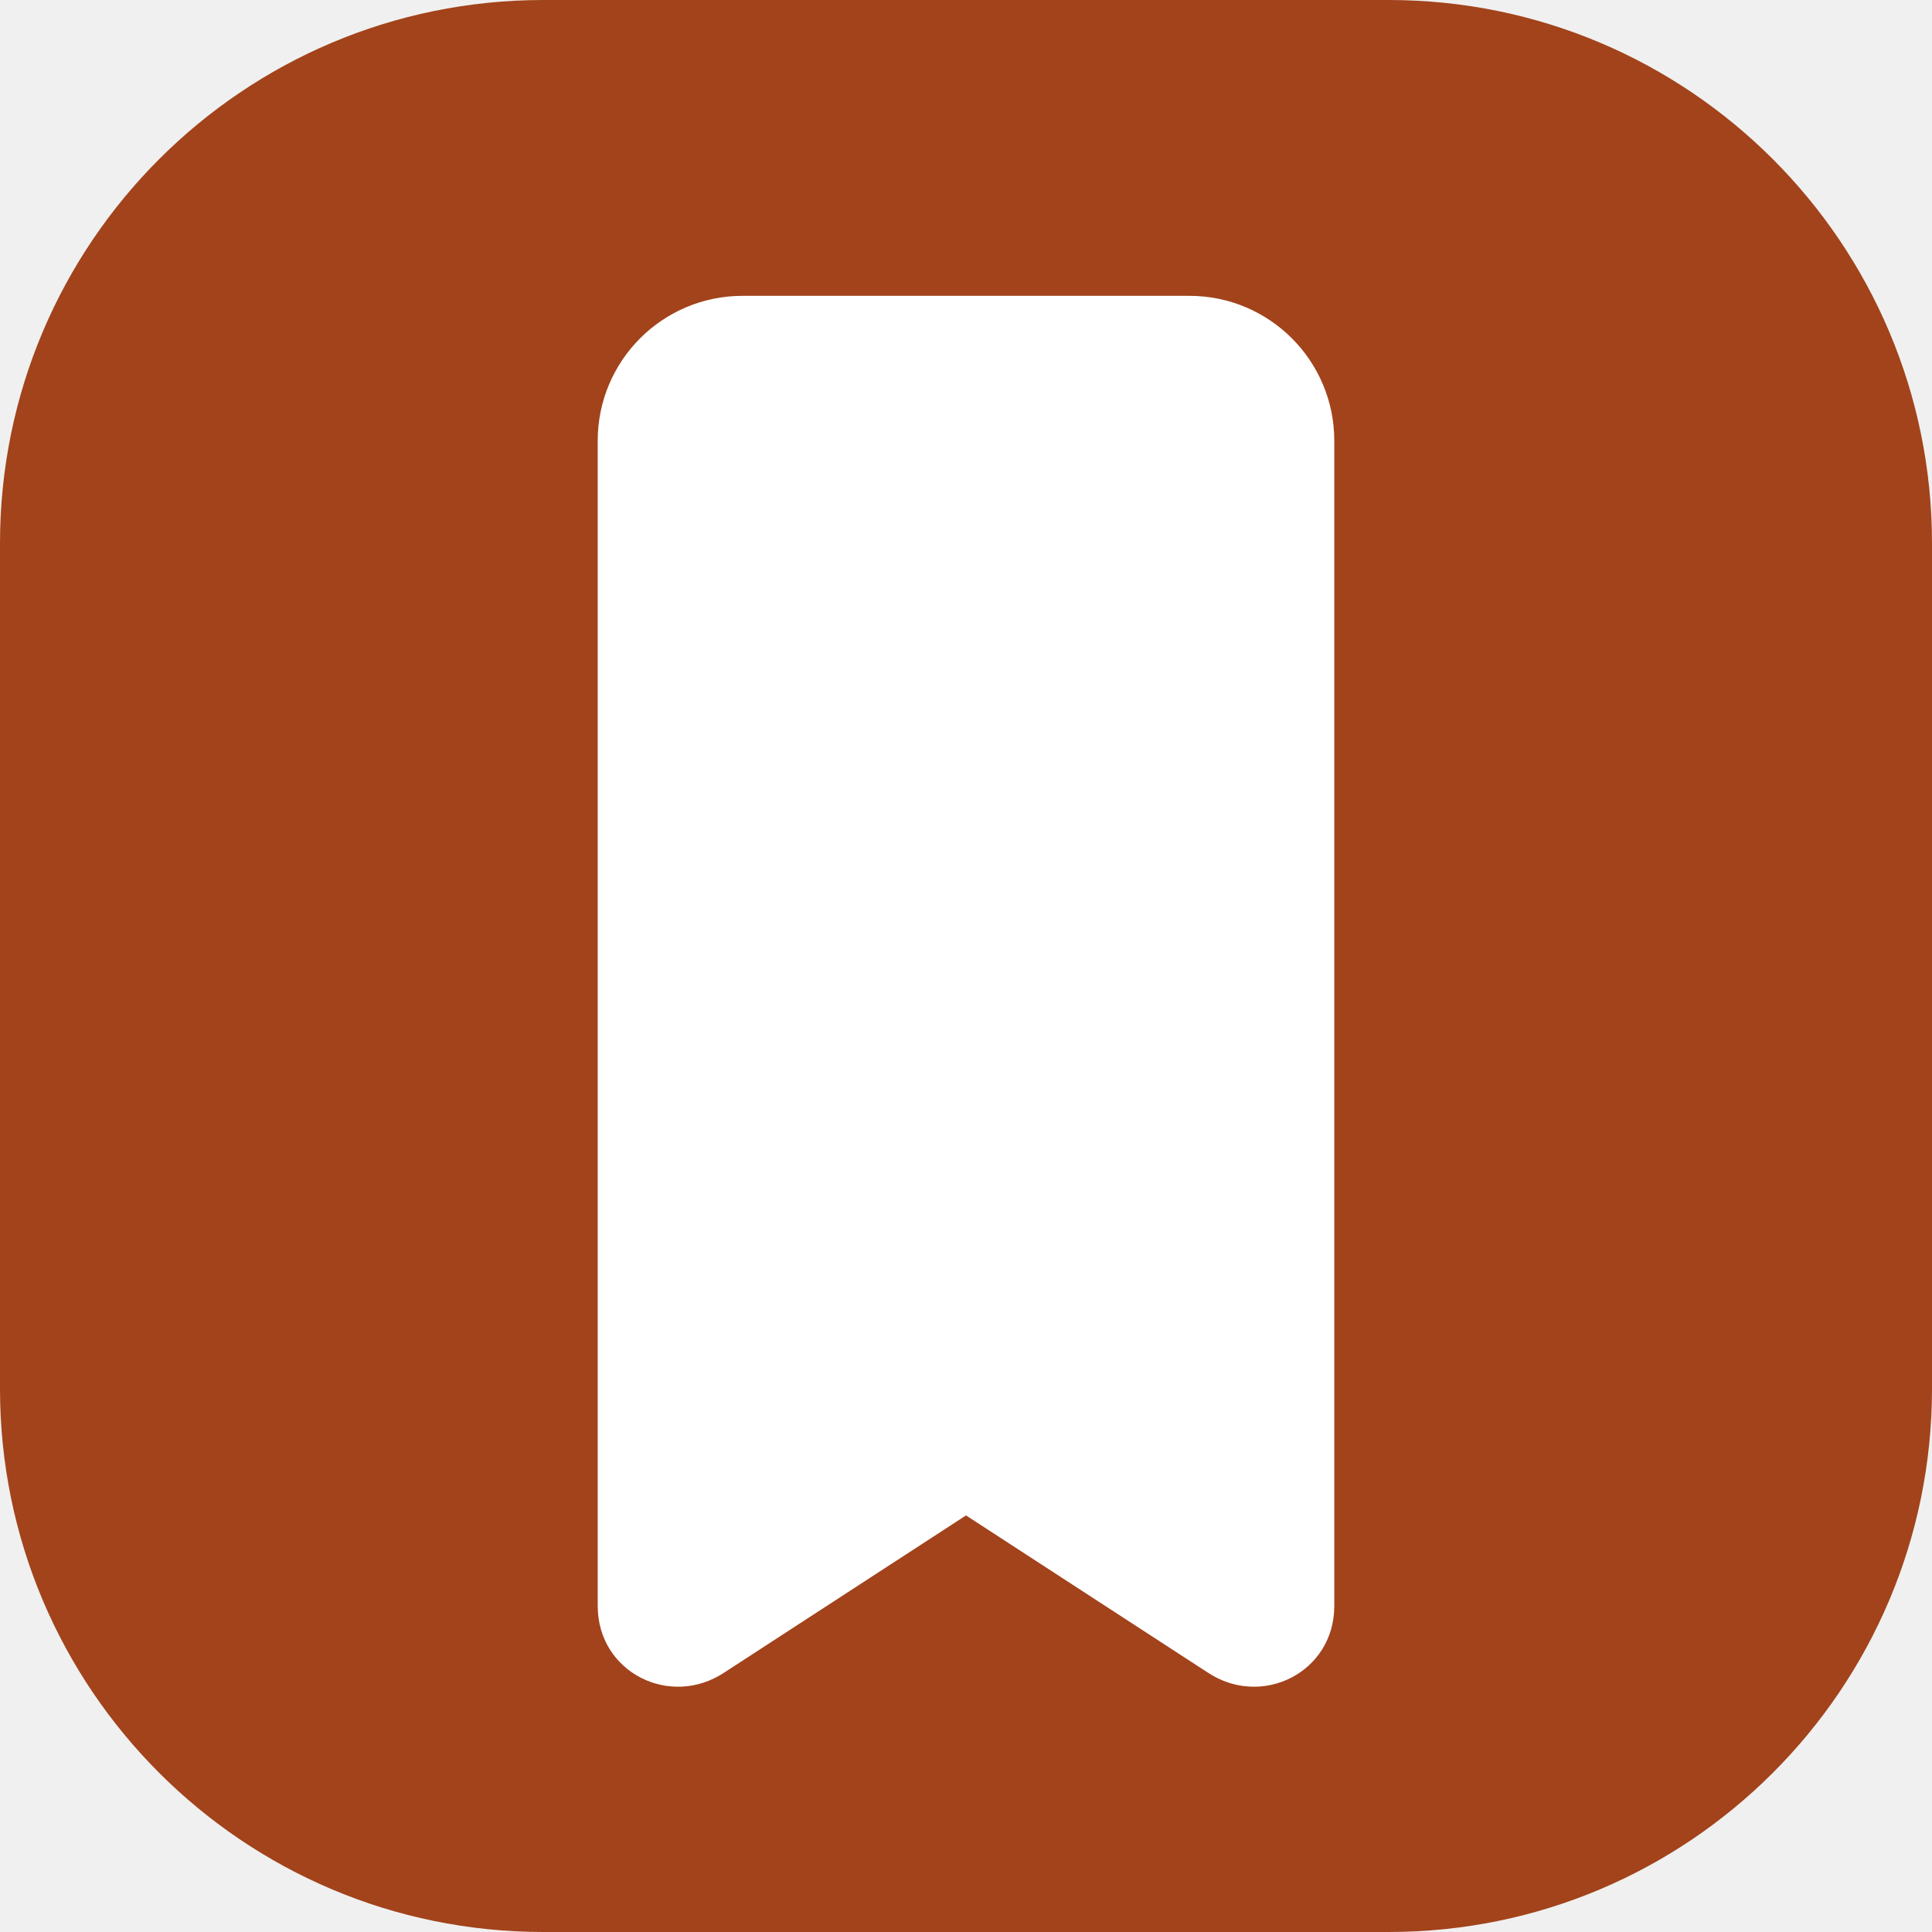
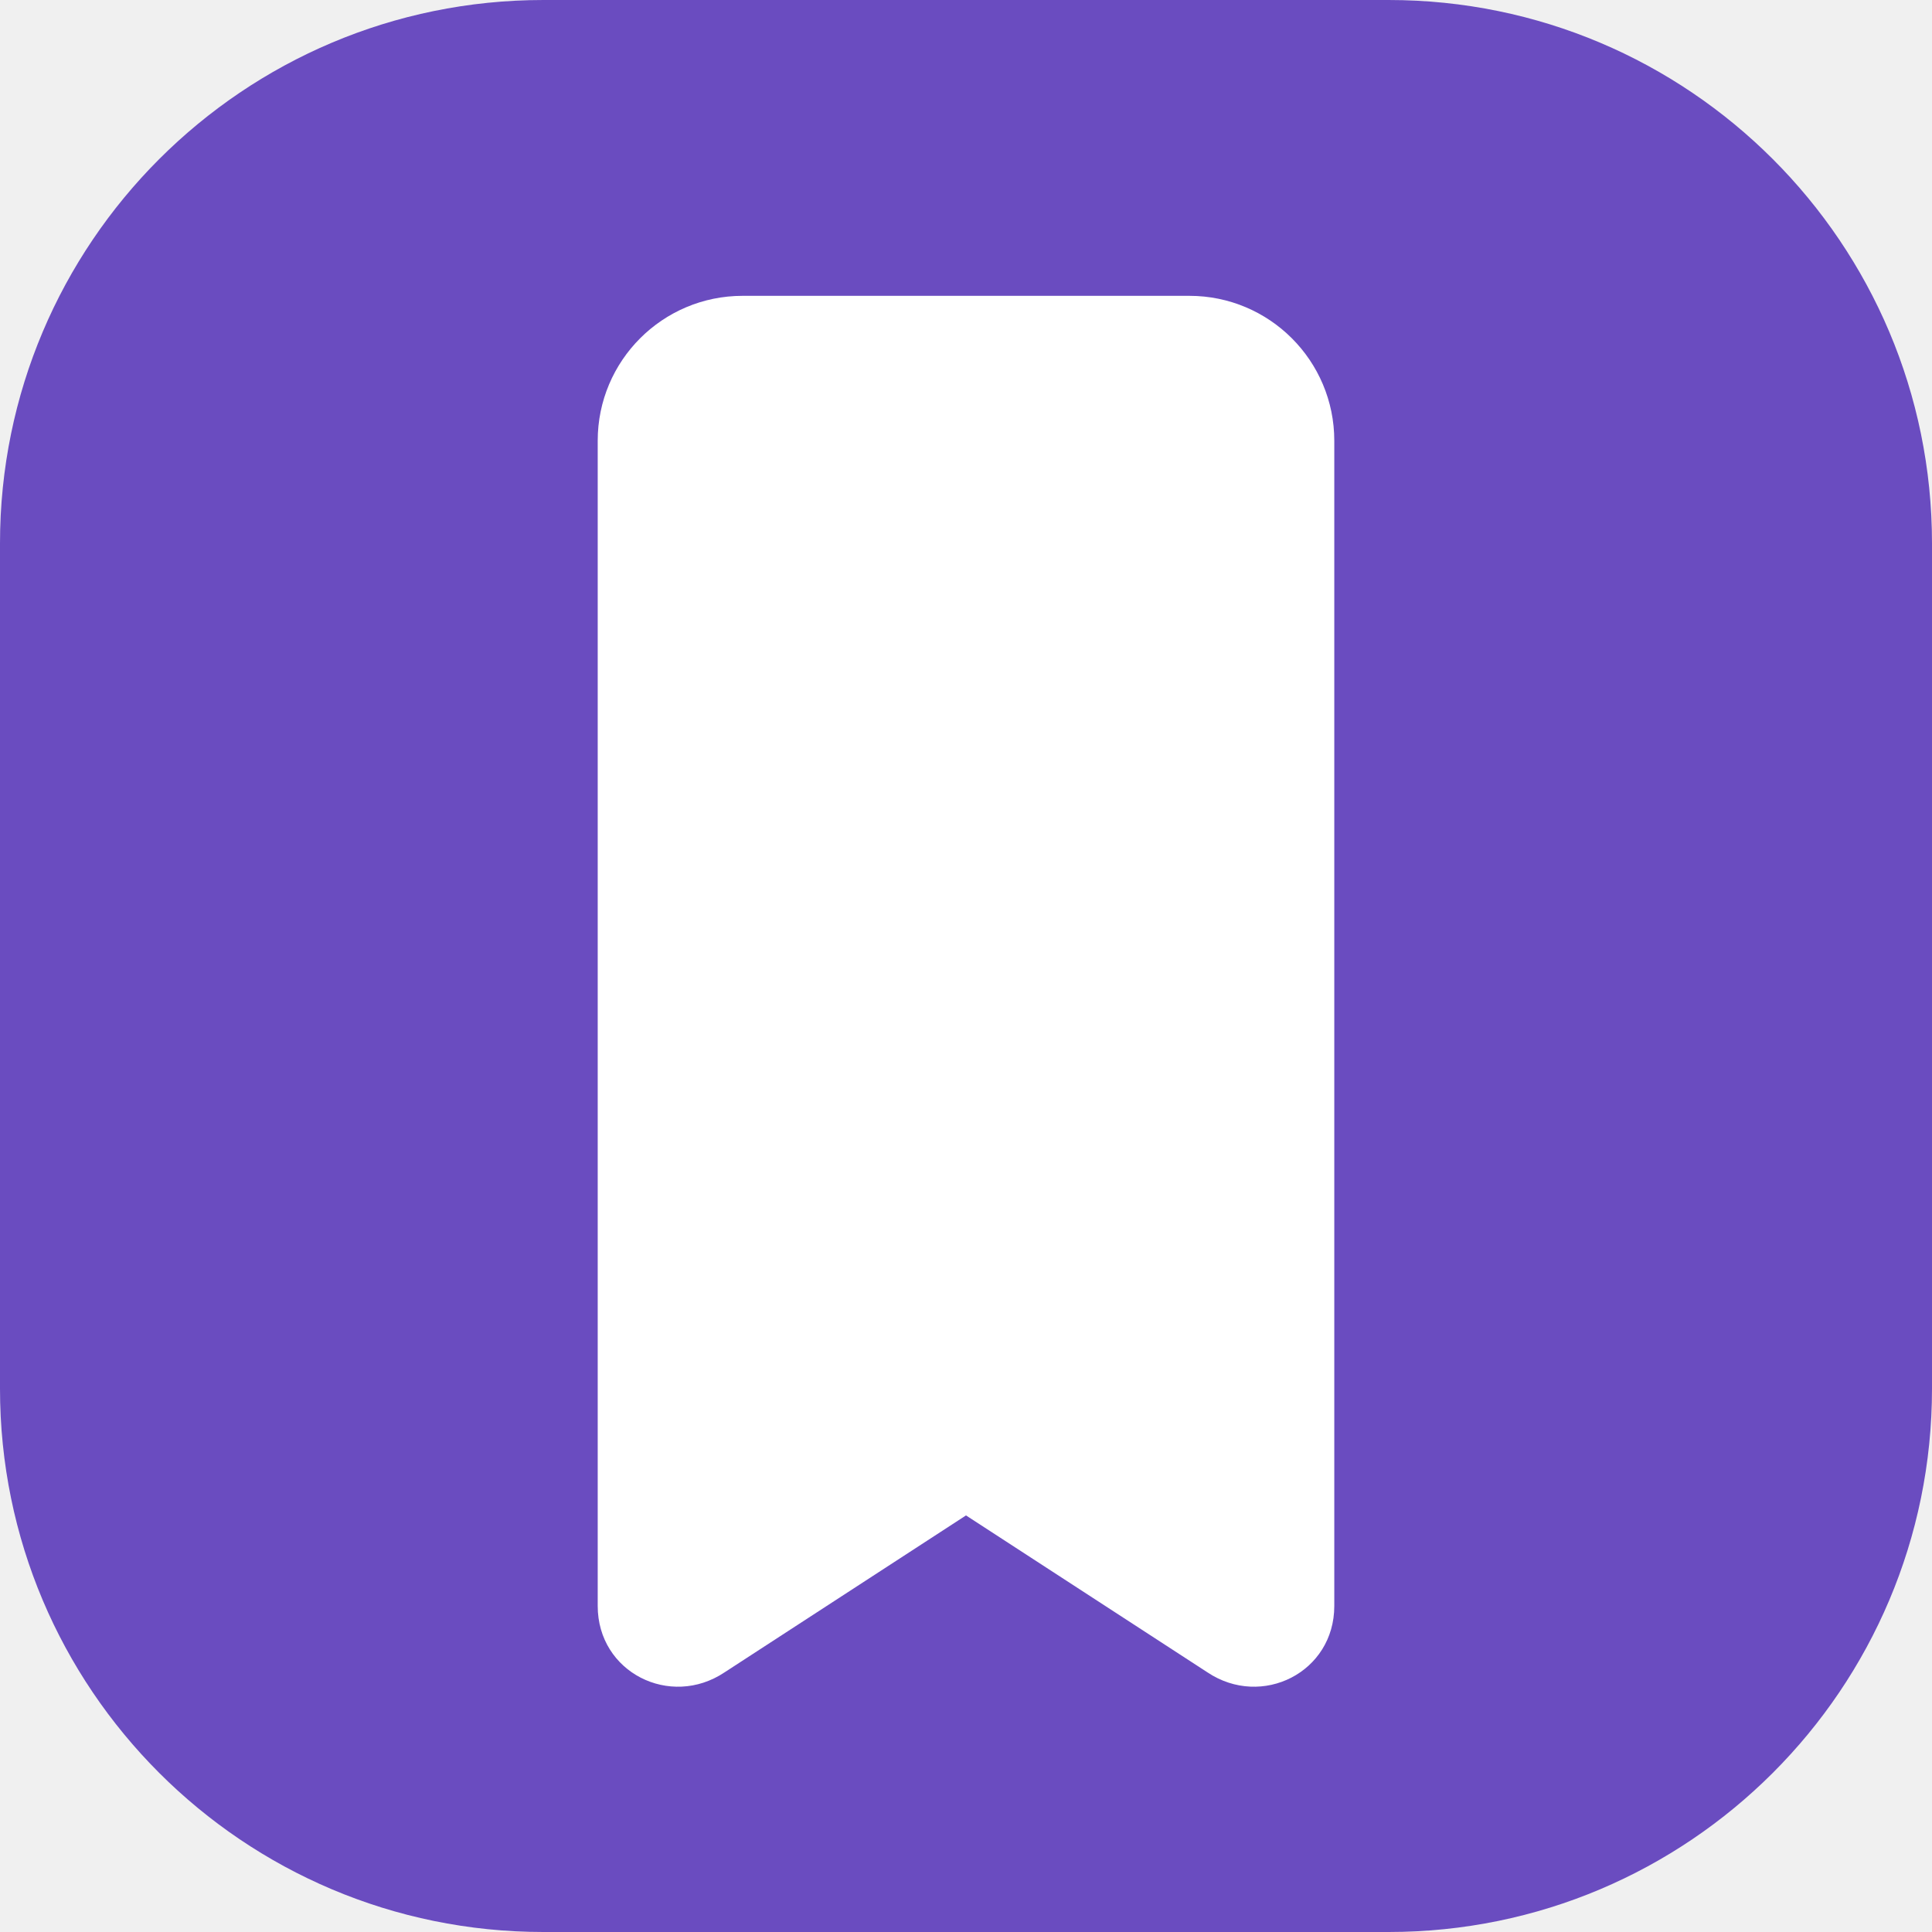
<svg xmlns="http://www.w3.org/2000/svg" viewBox="0 0 32 32" width="32" height="32">
-   <rect width="32" height="32" rx="9" fill="#a2431b" />
+   <rect width="32" height="32" rx="9" fill="#6a4cc0" />
  <path fill="#ffffff" d="M9.9 7.3A2.4 2.4 0 0 1 12.3 4.9h7.4a2.4 2.4 0 0 1 2.4 2.4v19.3c0 1.1-1.2 1.7-2.1 1.1L16 25.1l-4 2.6c-.9.6-2.1 0-2.1-1.1z" />
</svg>
